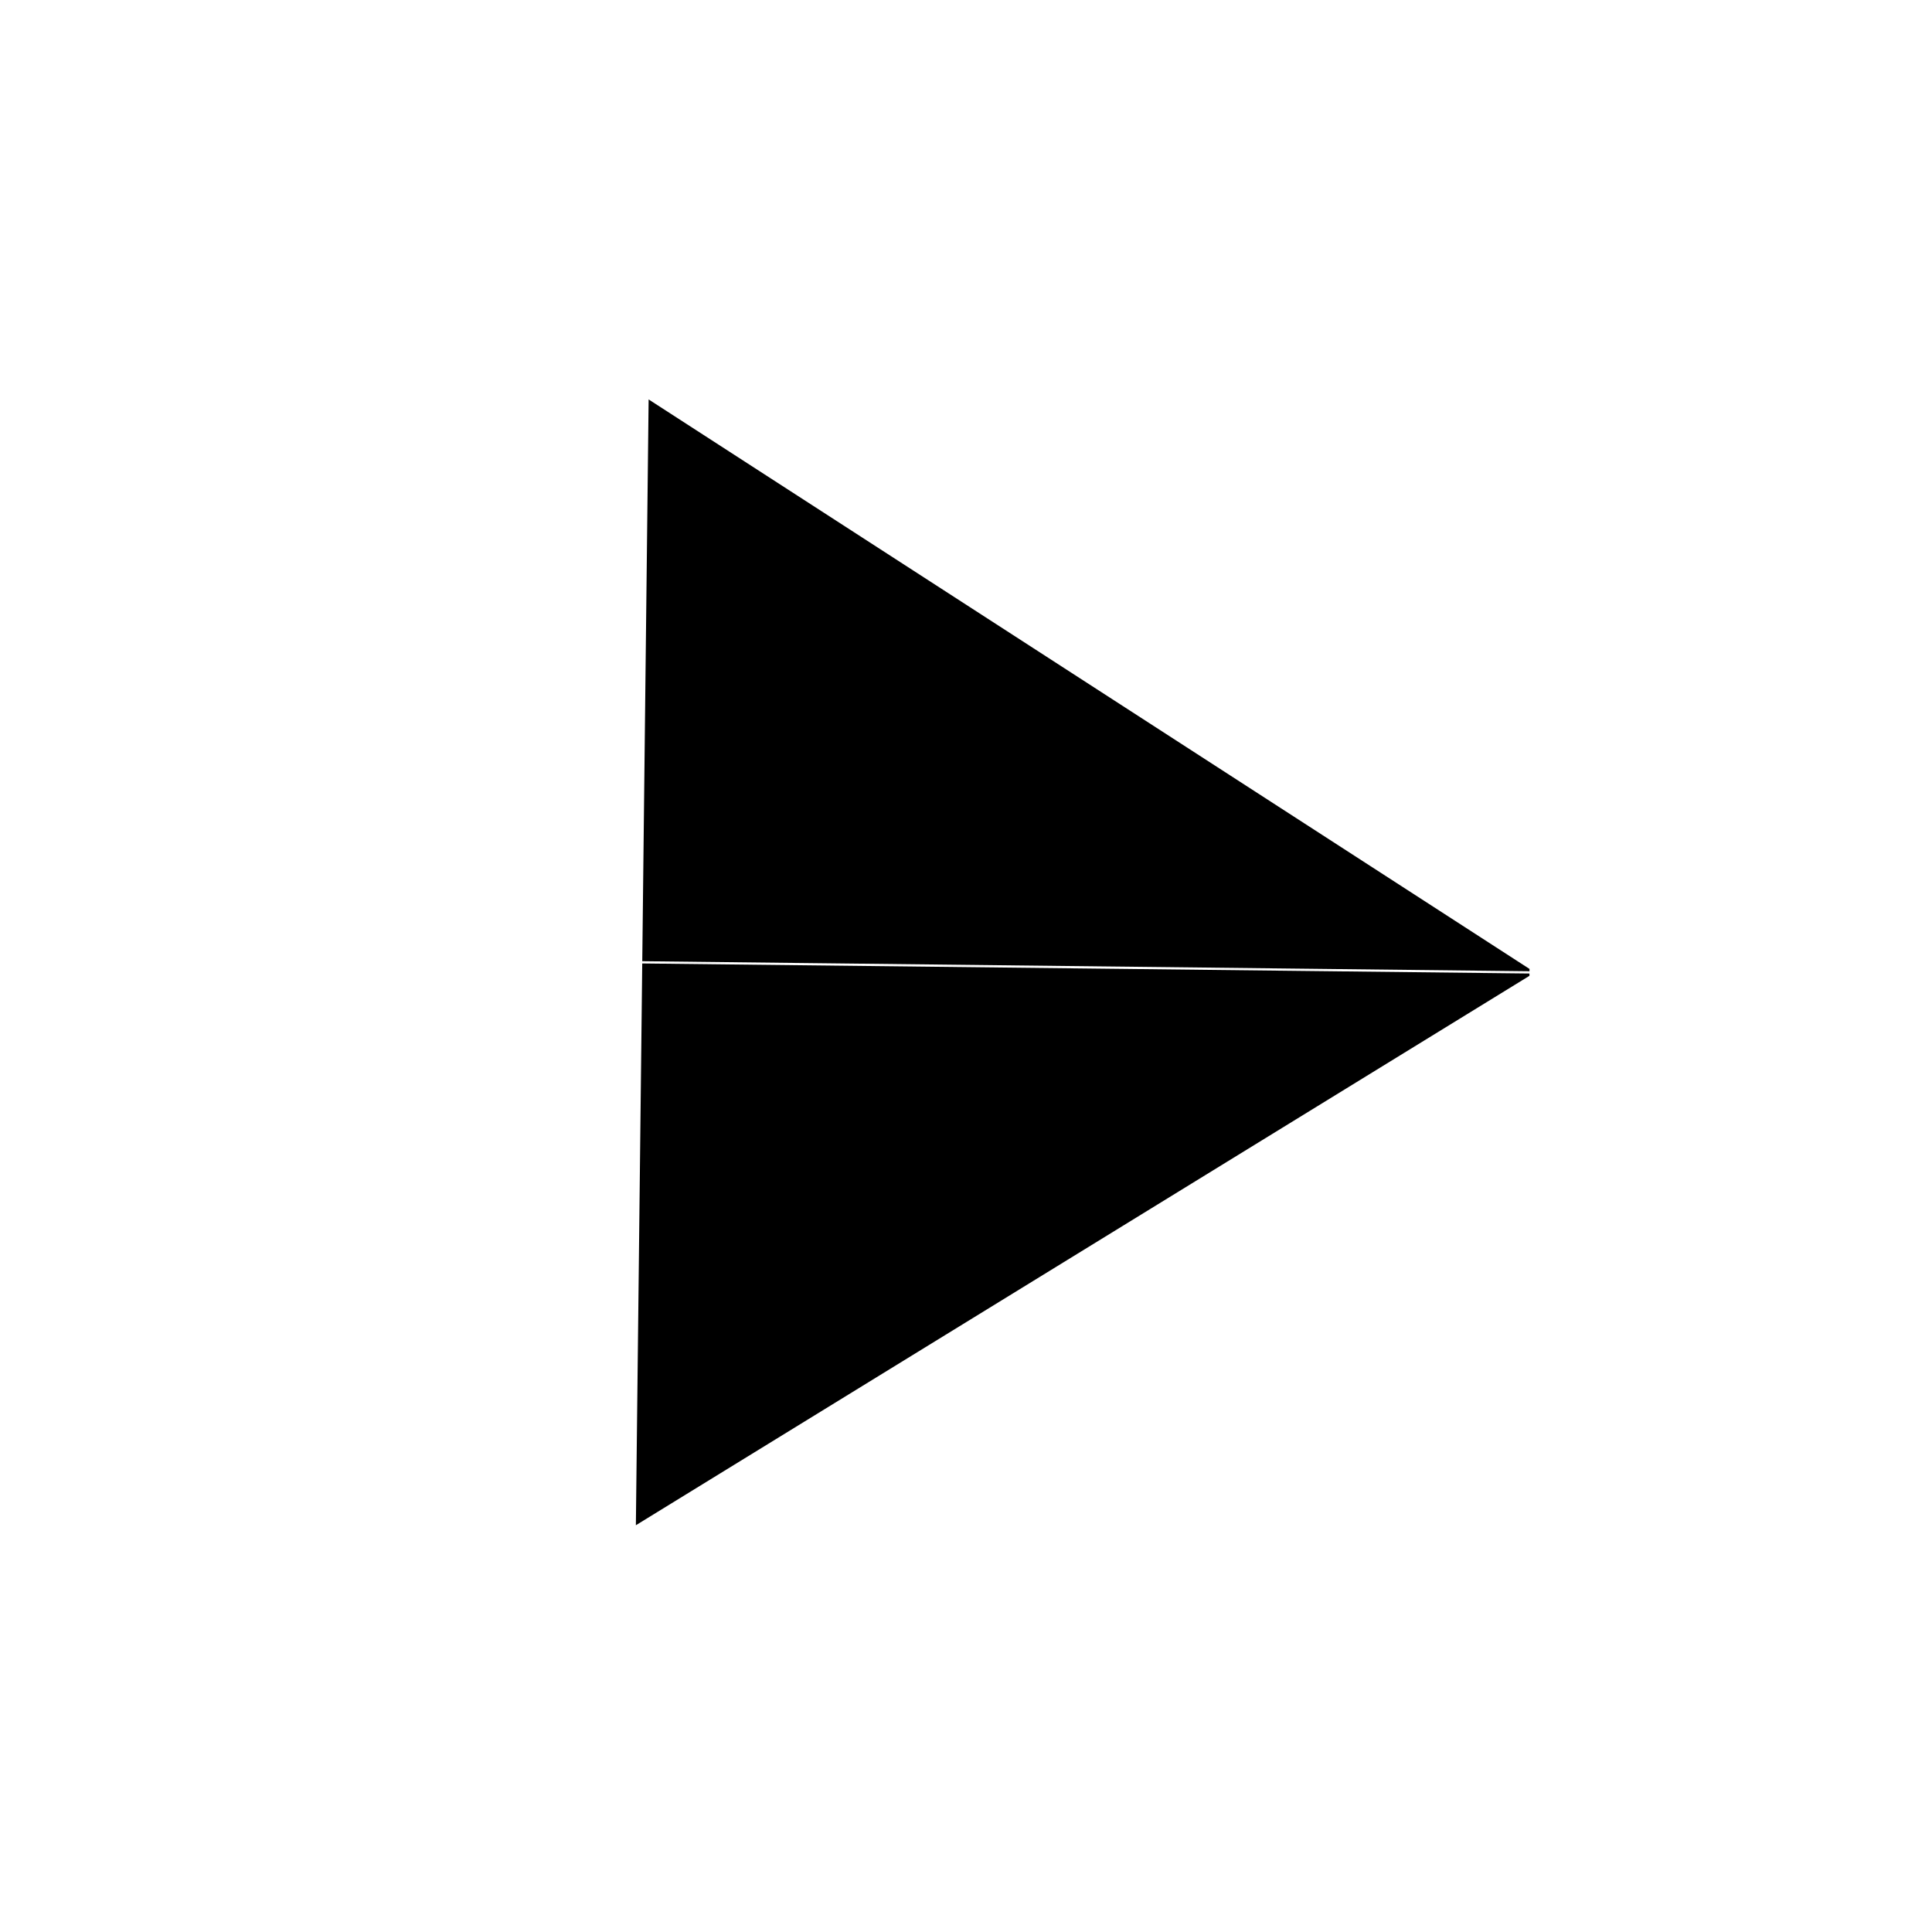
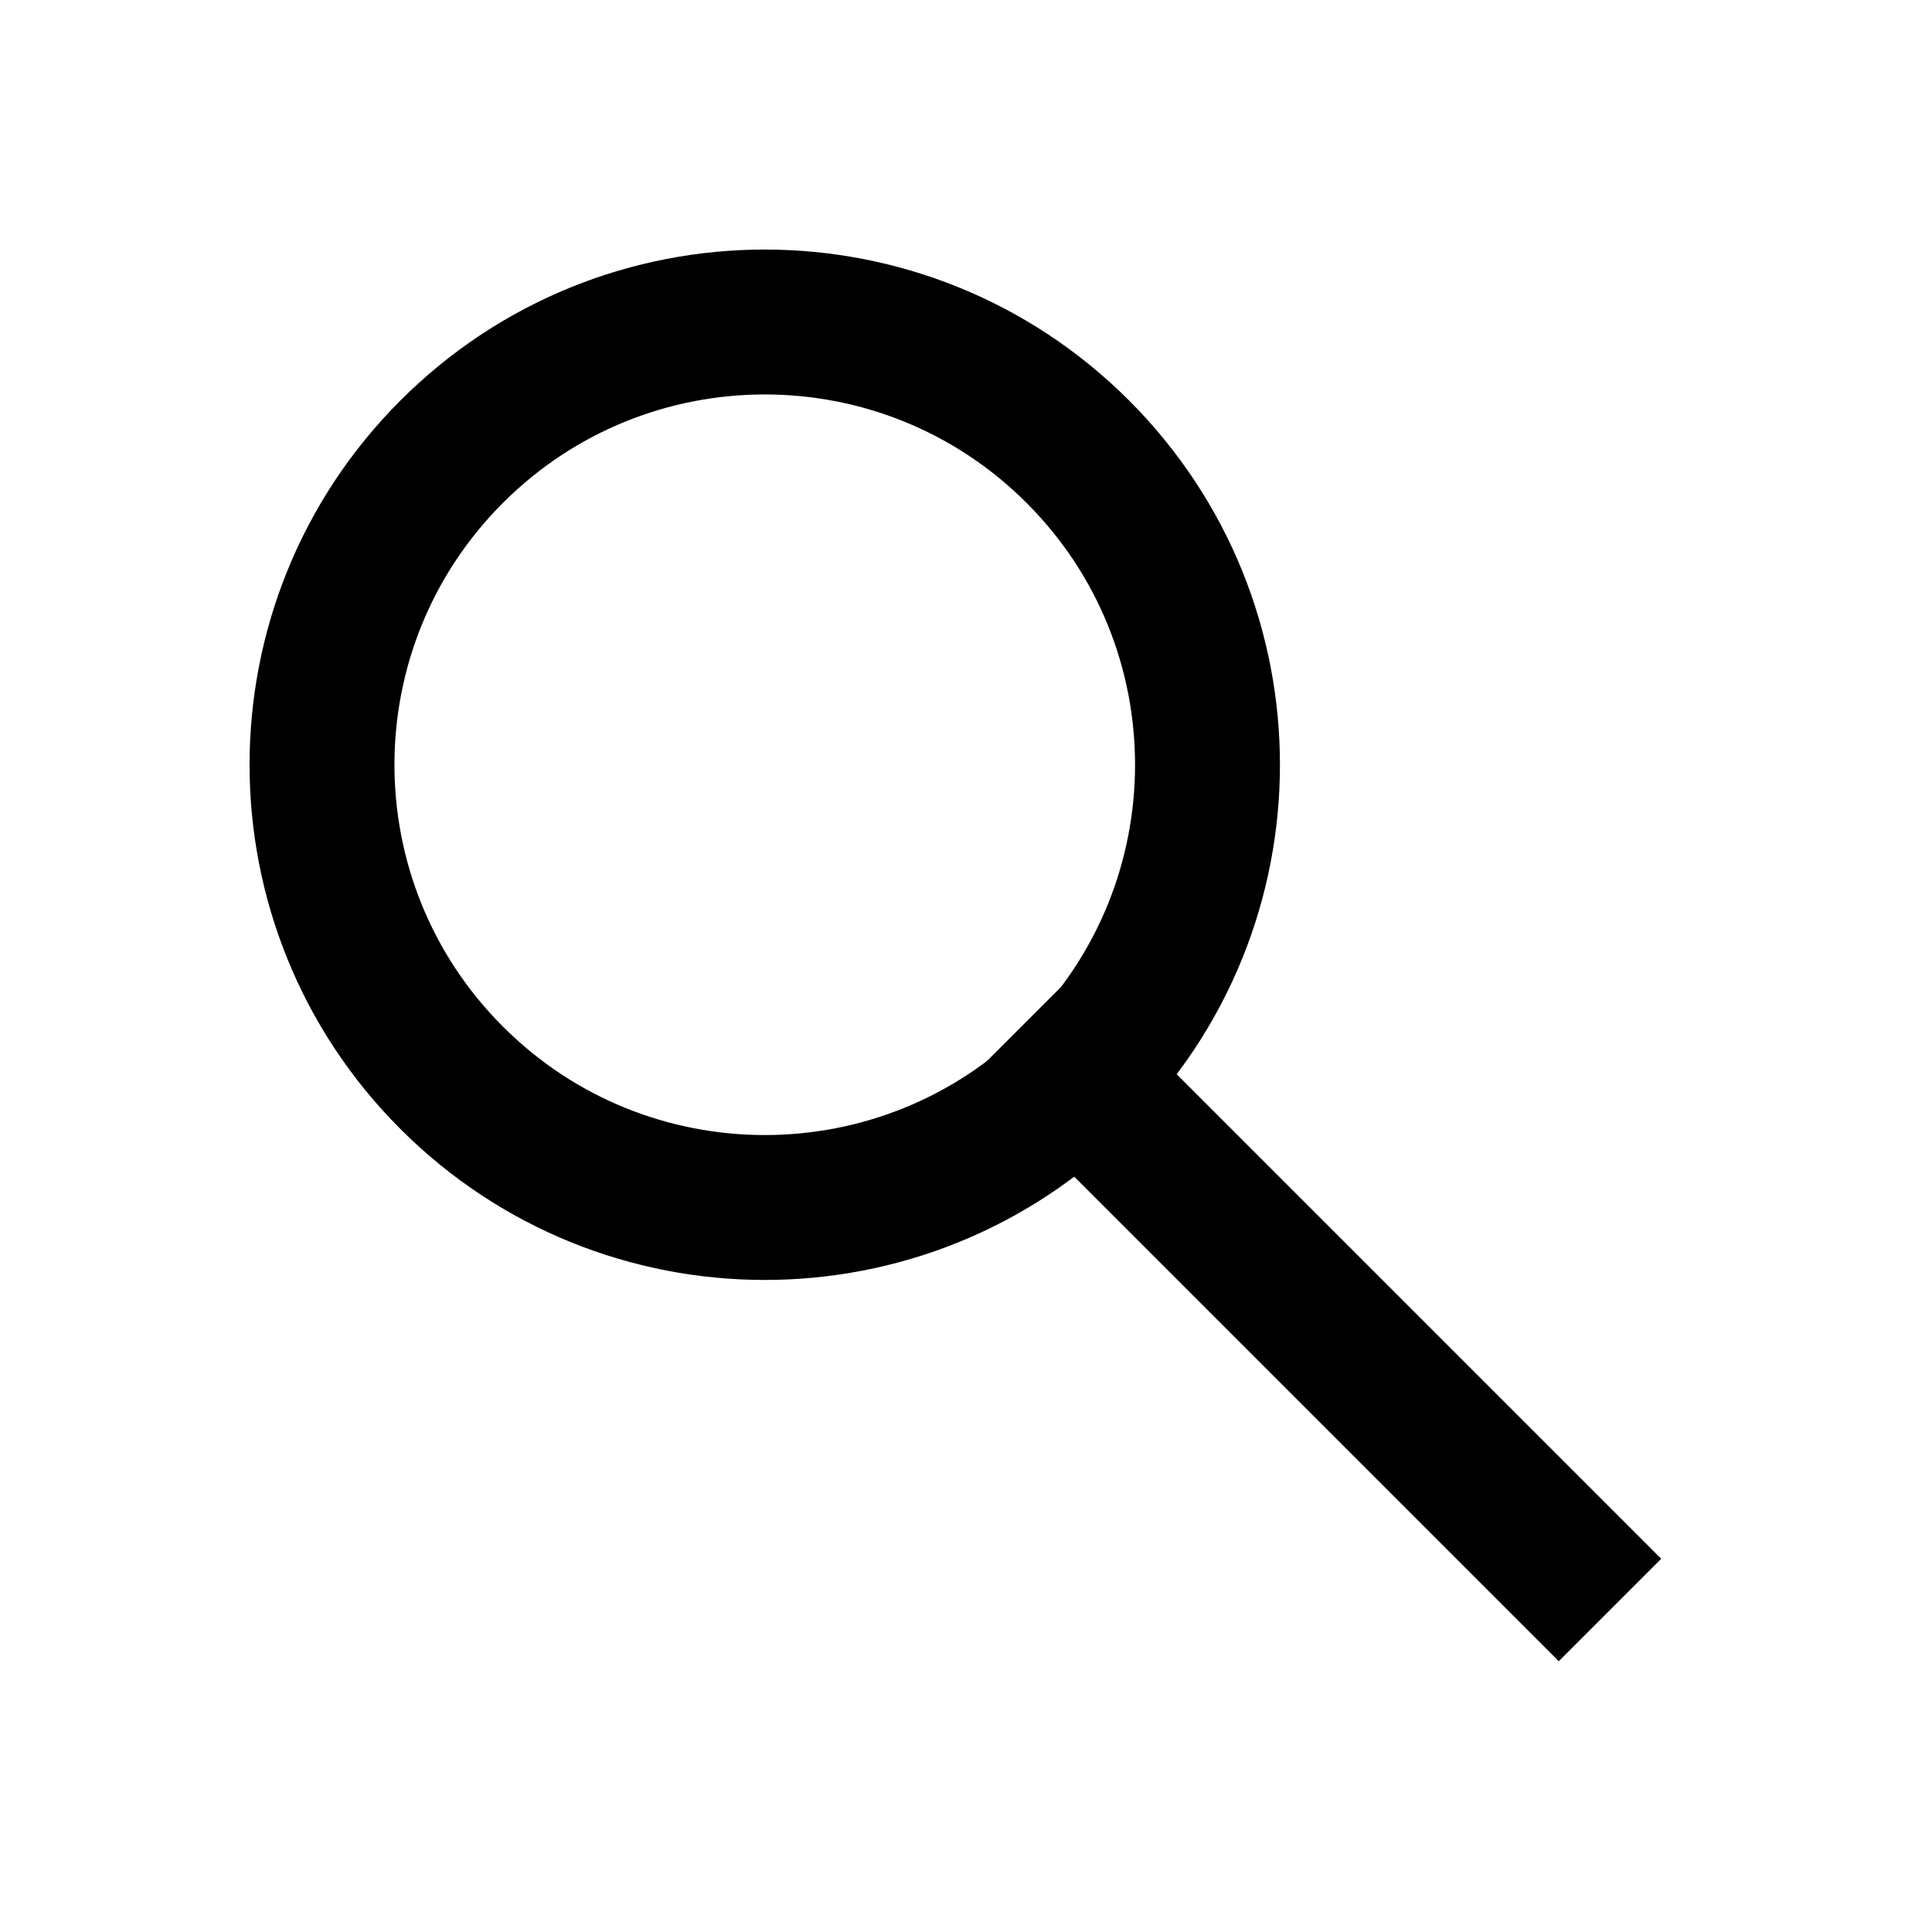
- <svg xmlns="http://www.w3.org/2000/svg" viewBox="0 0 24 24" id="playtopause" width="24px" height="24px">
-   <g id="group" transform="rotate(0.6489154 12 12)">
-     <path id="path" d="M 7.978 5.007 L 7.978 11.986 L 19 11.986 L 19 11.957 L 7.978 5.007 M 7.978 12.014 L 7.978 18.993 L 19 12.043 L 19 12.014 L 7.978 12.014" fill="#000000" stroke-width="1" />
+ <svg xmlns="http://www.w3.org/2000/svg" viewBox="0 0 24 24" id="searchtoclose" width="24px" height="24px">
+   <g id="oval_container">
+     <path id="oval" d="M 13.389 13.389 C 15.537 11.241 15.537 7.759 13.389 5.611 C 11.241 3.463 7.759 3.463 5.611 5.611 C 3.463 7.759 3.463 11.241 5.611 13.389 C 7.759 15.537 11.241 15.537 13.389 13.389 Z" fill="none" stroke="#000000" stroke-width="1.8" />
  </g>
+   <path id="ne_stem" d="M 18 6 L 6 18" fill="none" stroke="#000000" stroke-width="1.8" stroke-dasharray="0,16.971" stroke-dashoffset="16.971" />
+   <path id="nw_stem" d="M 6 6 L 20 20" fill="none" stroke="#000000" stroke-width="1.8" stroke-dasharray="10.295,9.504" stroke-dashoffset="10.295" />
</svg>
